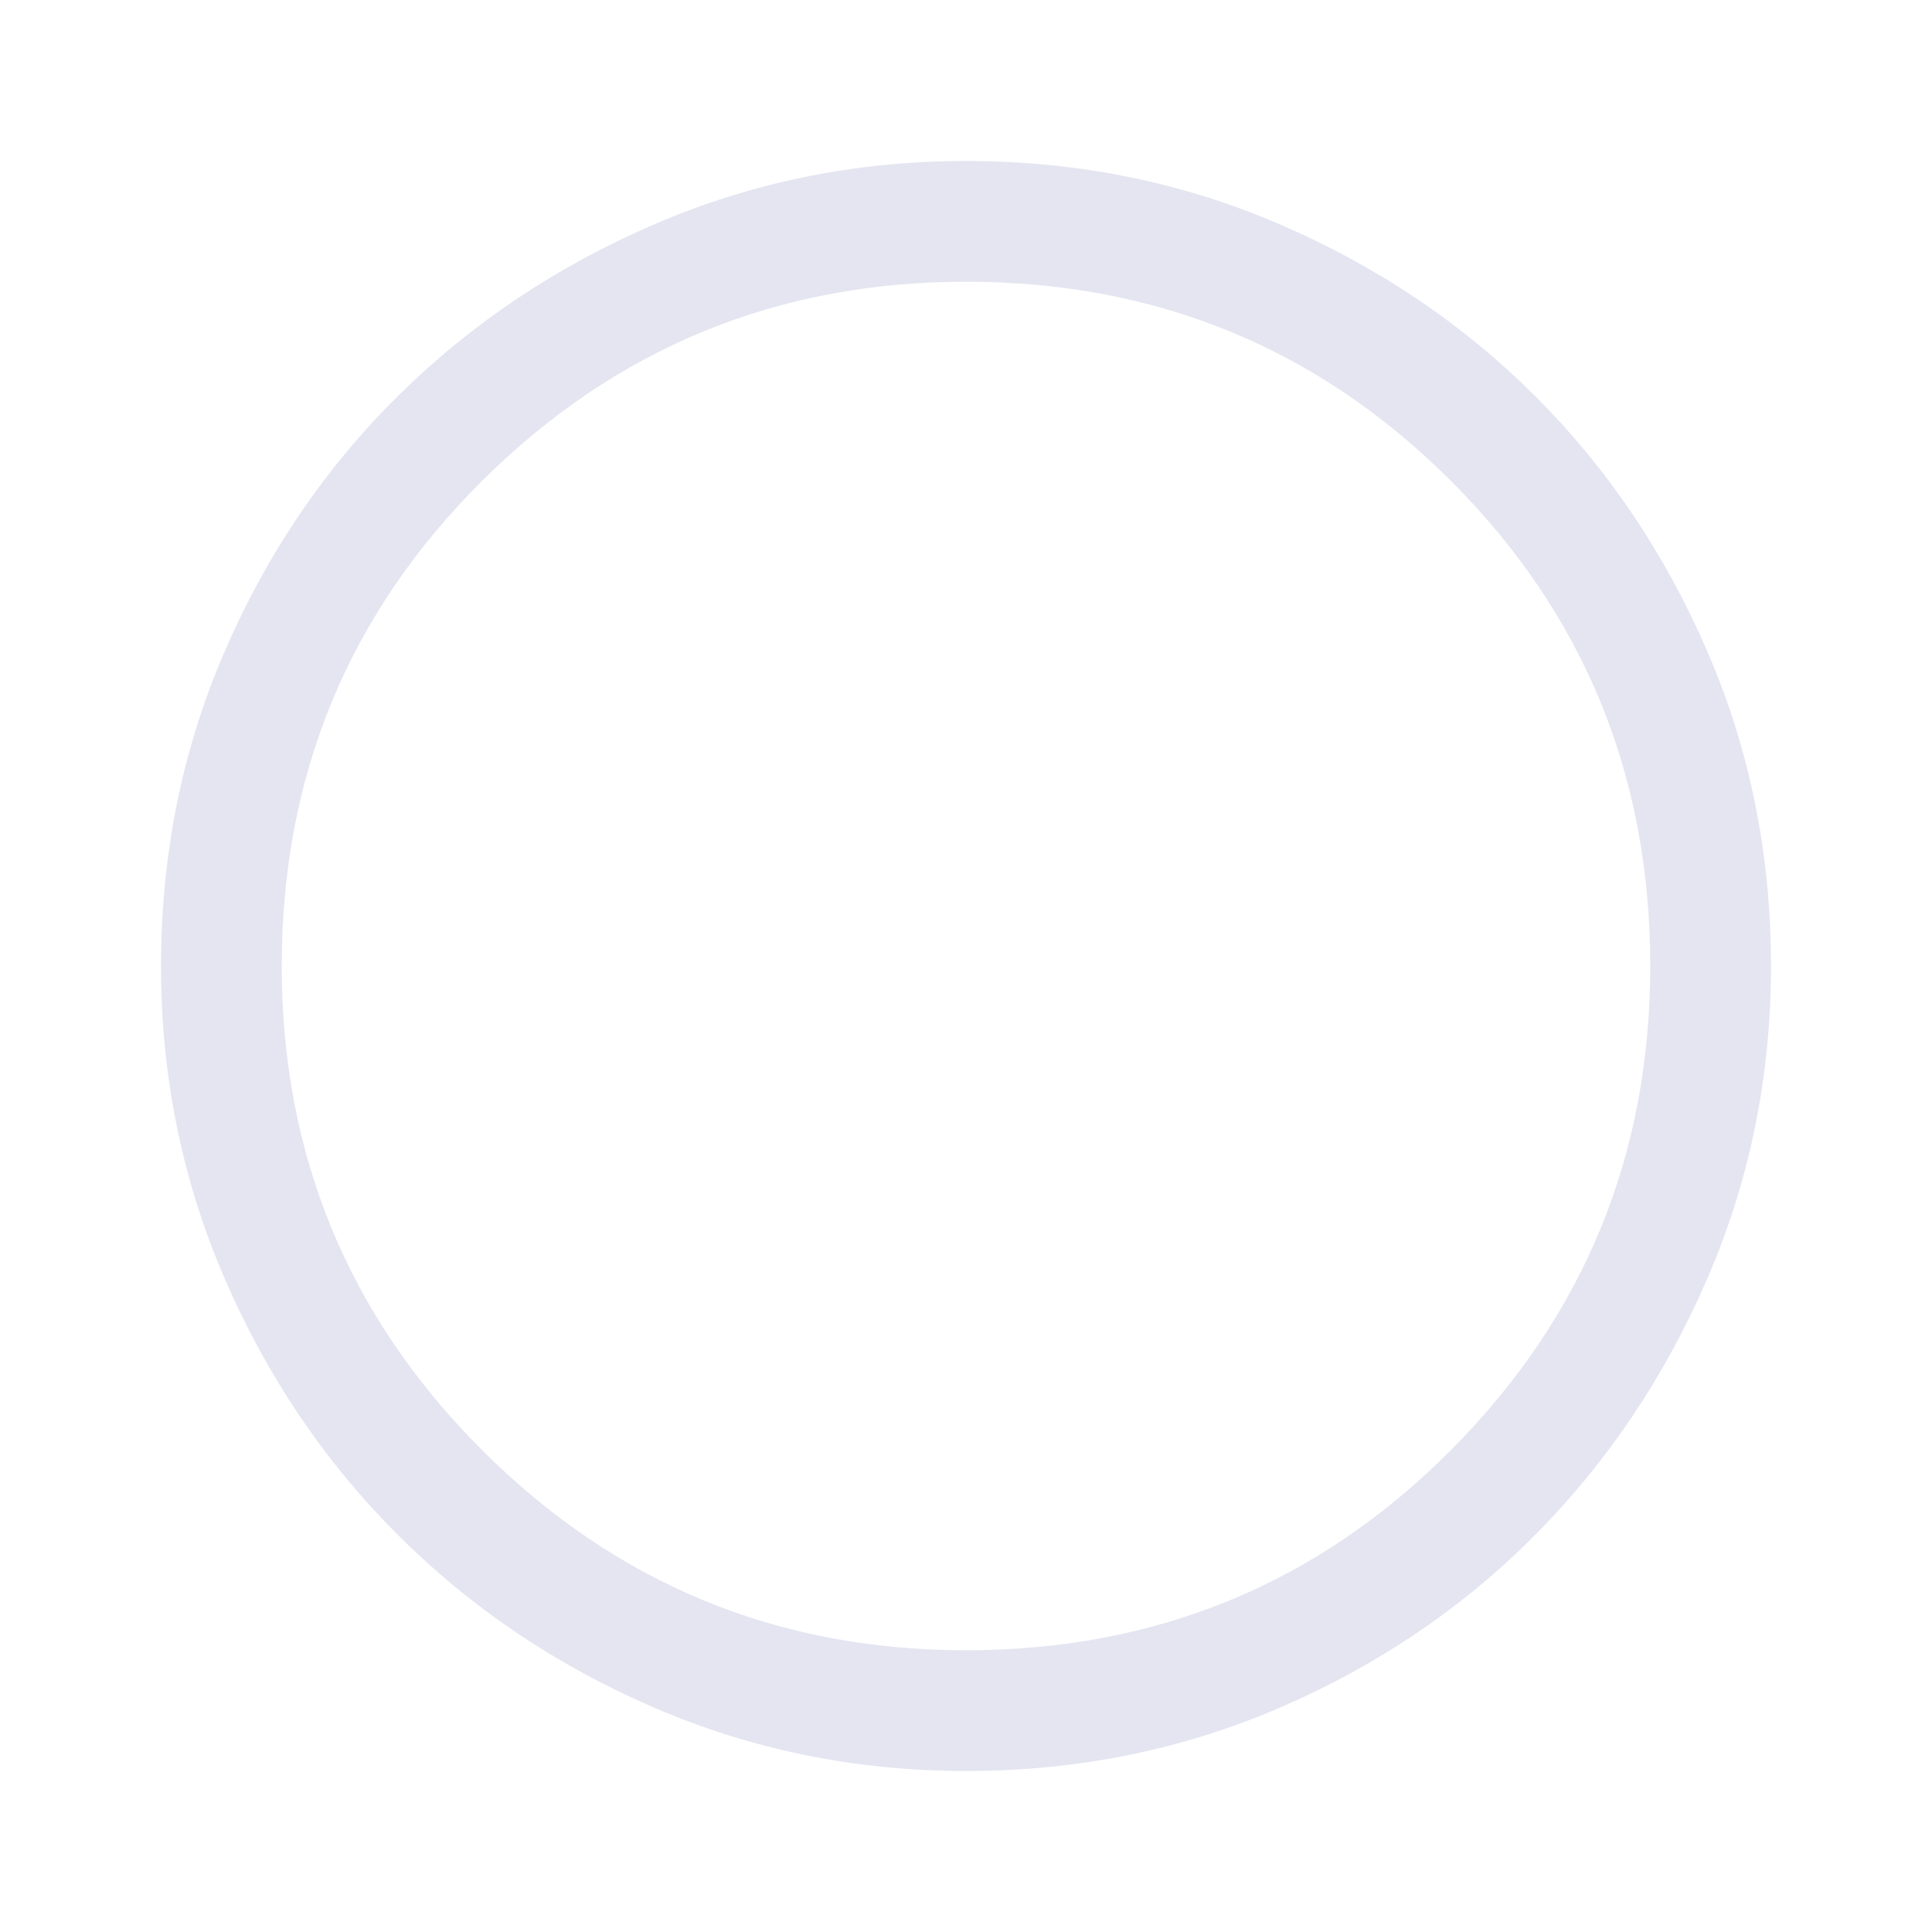
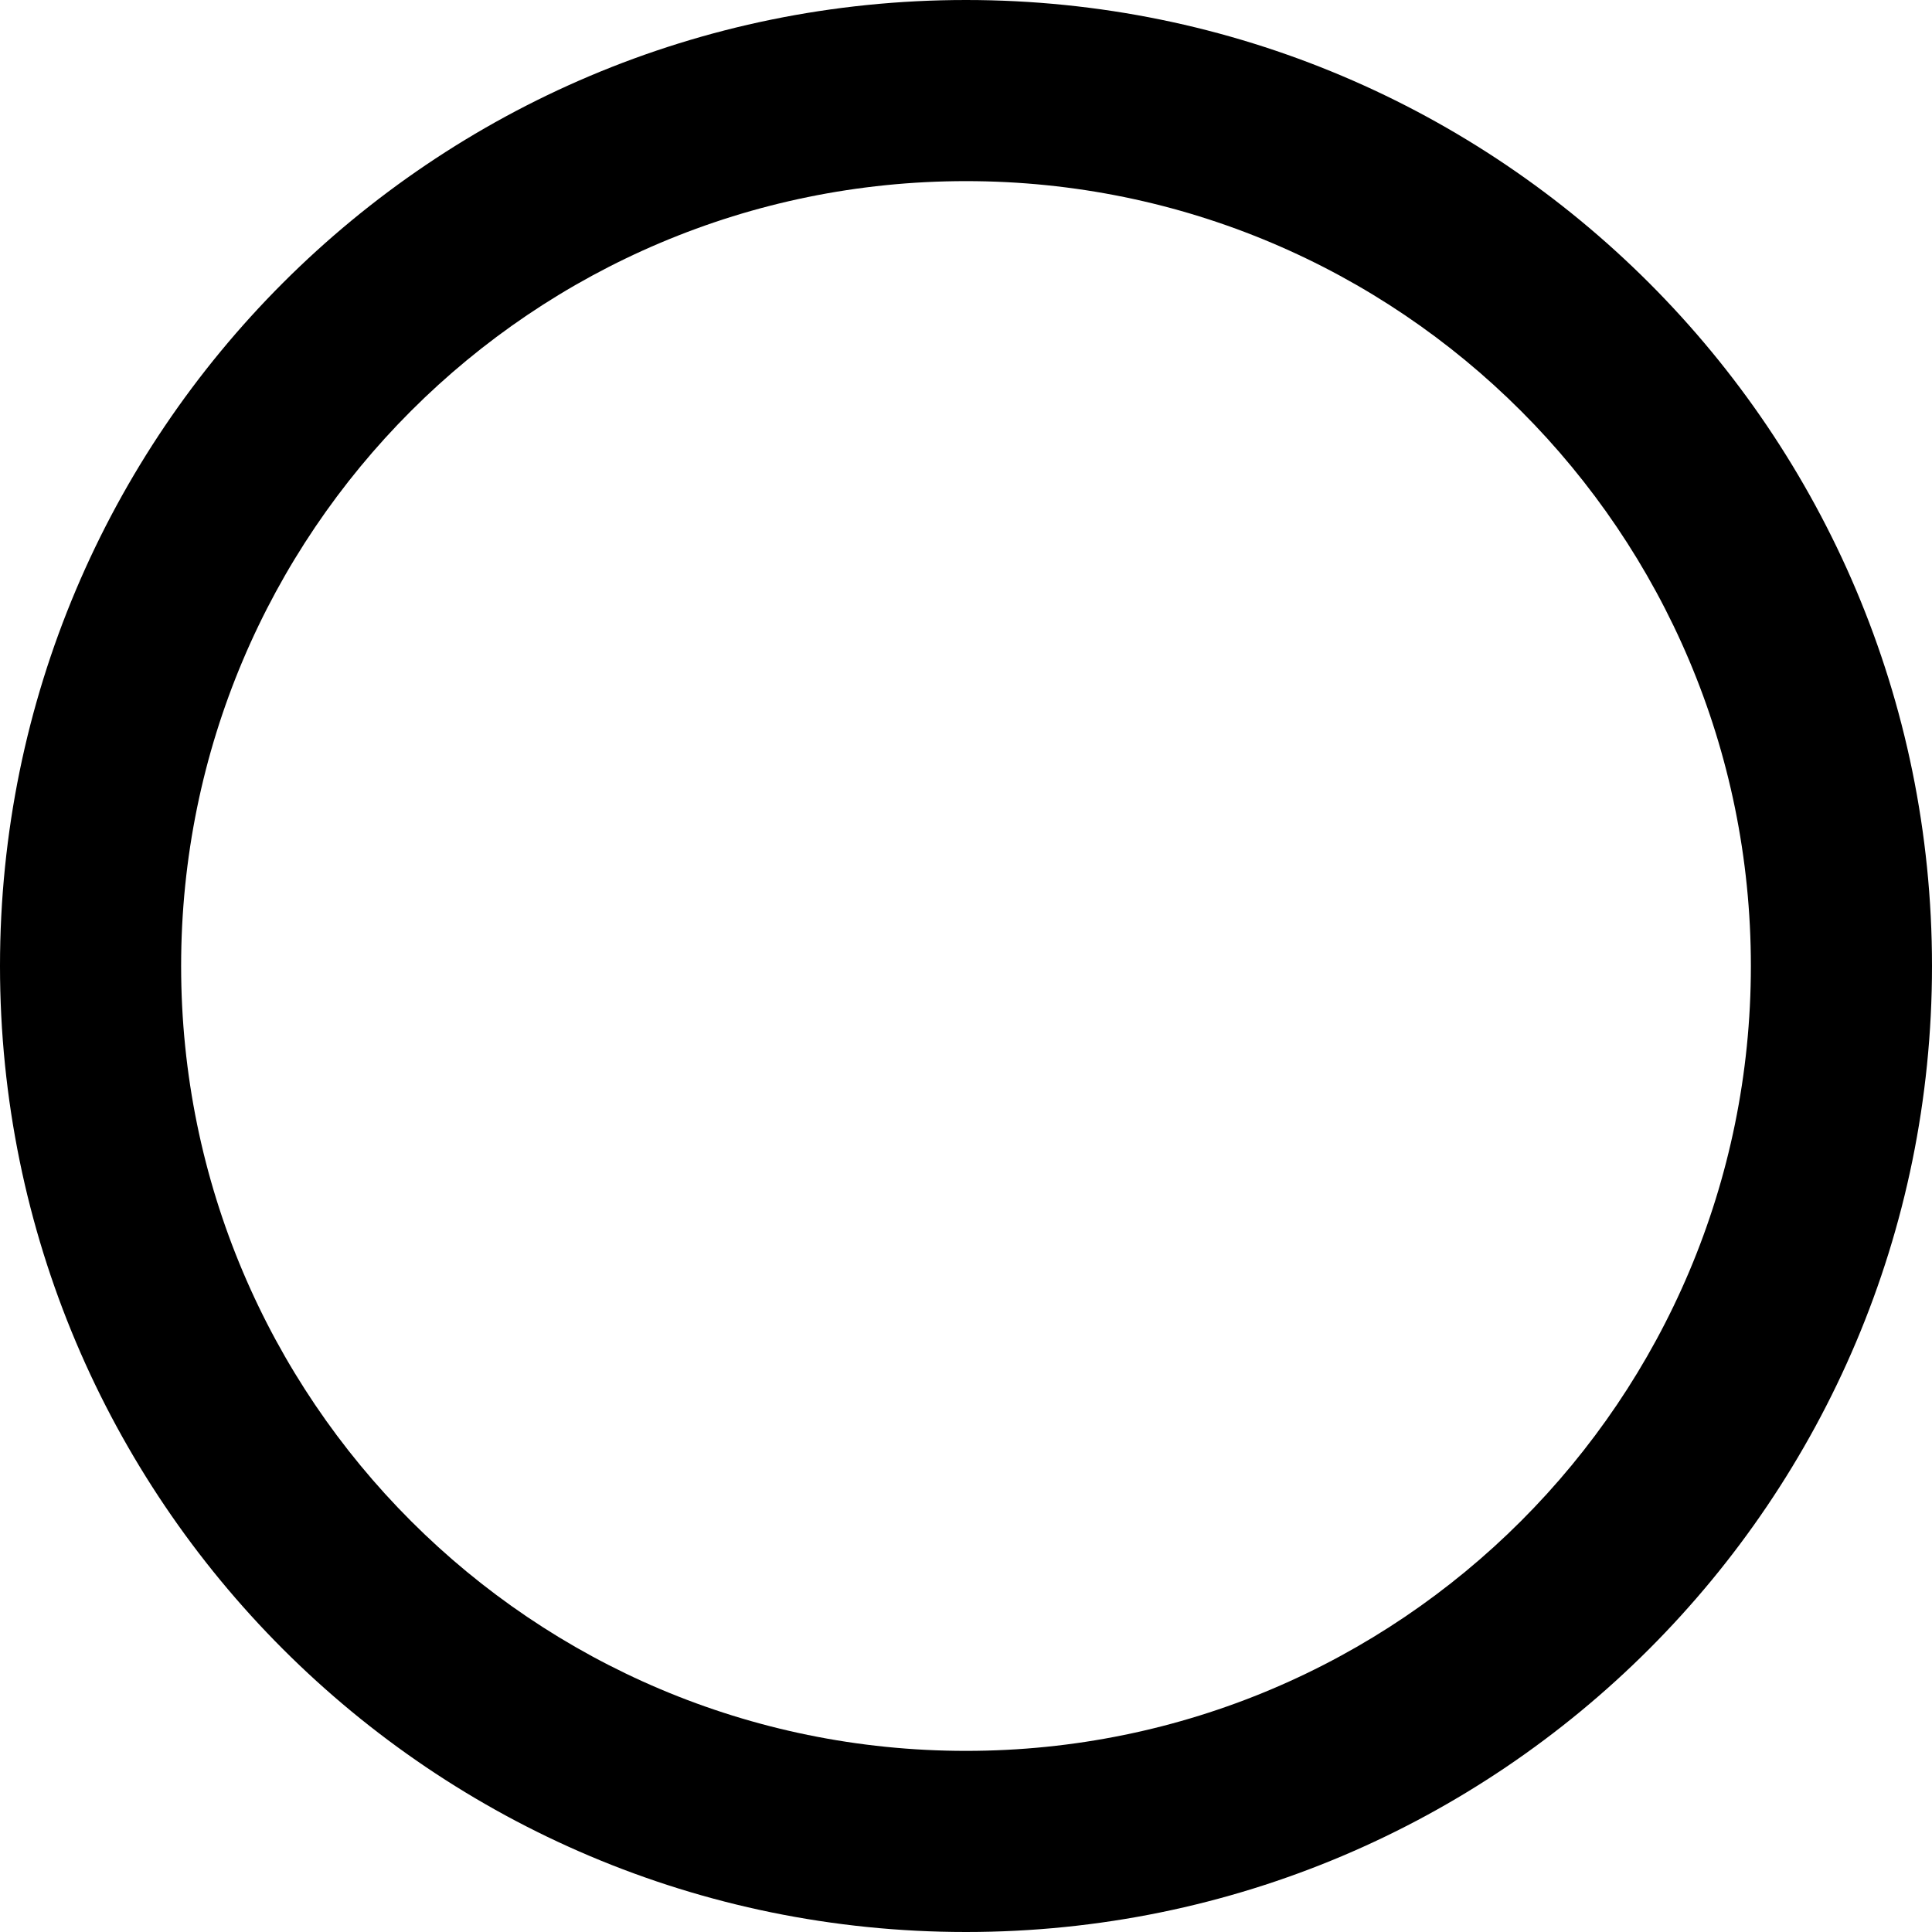
- <svg xmlns="http://www.w3.org/2000/svg" height="48" width="48">
-   <path fill="hsl(236, 33%, 92%)" d="M24 44Q19.9 44 16.25 42.425Q12.6 40.85 9.875 38.125Q7.15 35.4 5.575 31.75Q4 28.1 4 24Q4 19.85 5.575 16.2Q7.15 12.55 9.875 9.85Q12.6 7.15 16.25 5.575Q19.9 4 24 4Q28.15 4 31.8 5.575Q35.45 7.15 38.15 9.85Q40.85 12.55 42.425 16.2Q44 19.85 44 24Q44 28.1 42.425 31.75Q40.85 35.4 38.15 38.125Q35.45 40.85 31.8 42.425Q28.15 44 24 44ZM24 41Q31.1 41 36.05 36.025Q41 31.05 41 24Q41 16.9 36.05 11.95Q31.1 7 24 7Q16.95 7 11.975 11.95Q7 16.9 7 24Q7 31.05 11.975 36.025Q16.95 41 24 41ZM24 24Q24 24 24 24Q24 24 24 24Q24 24 24 24Q24 24 24 24Q24 24 24 24Q24 24 24 24Q24 24 24 24Q24 24 24 24Z" />
+ <svg xmlns="http://www.w3.org/2000/svg" viewBox="0 0 512 512">
+   <path d="M512 256C512 397.4 397.4 512 256 512C114.6 512 0 397.4 0 256C0 114.6 114.6 0 256 0C397.4 0 512 114.6 512 256zM256 48C141.1 48 48 141.1 48 256C48 370.9 141.1 464 256 464C370.9 464 464 370.9 464 256C464 141.1 370.9 48 256 48z" />
</svg>
